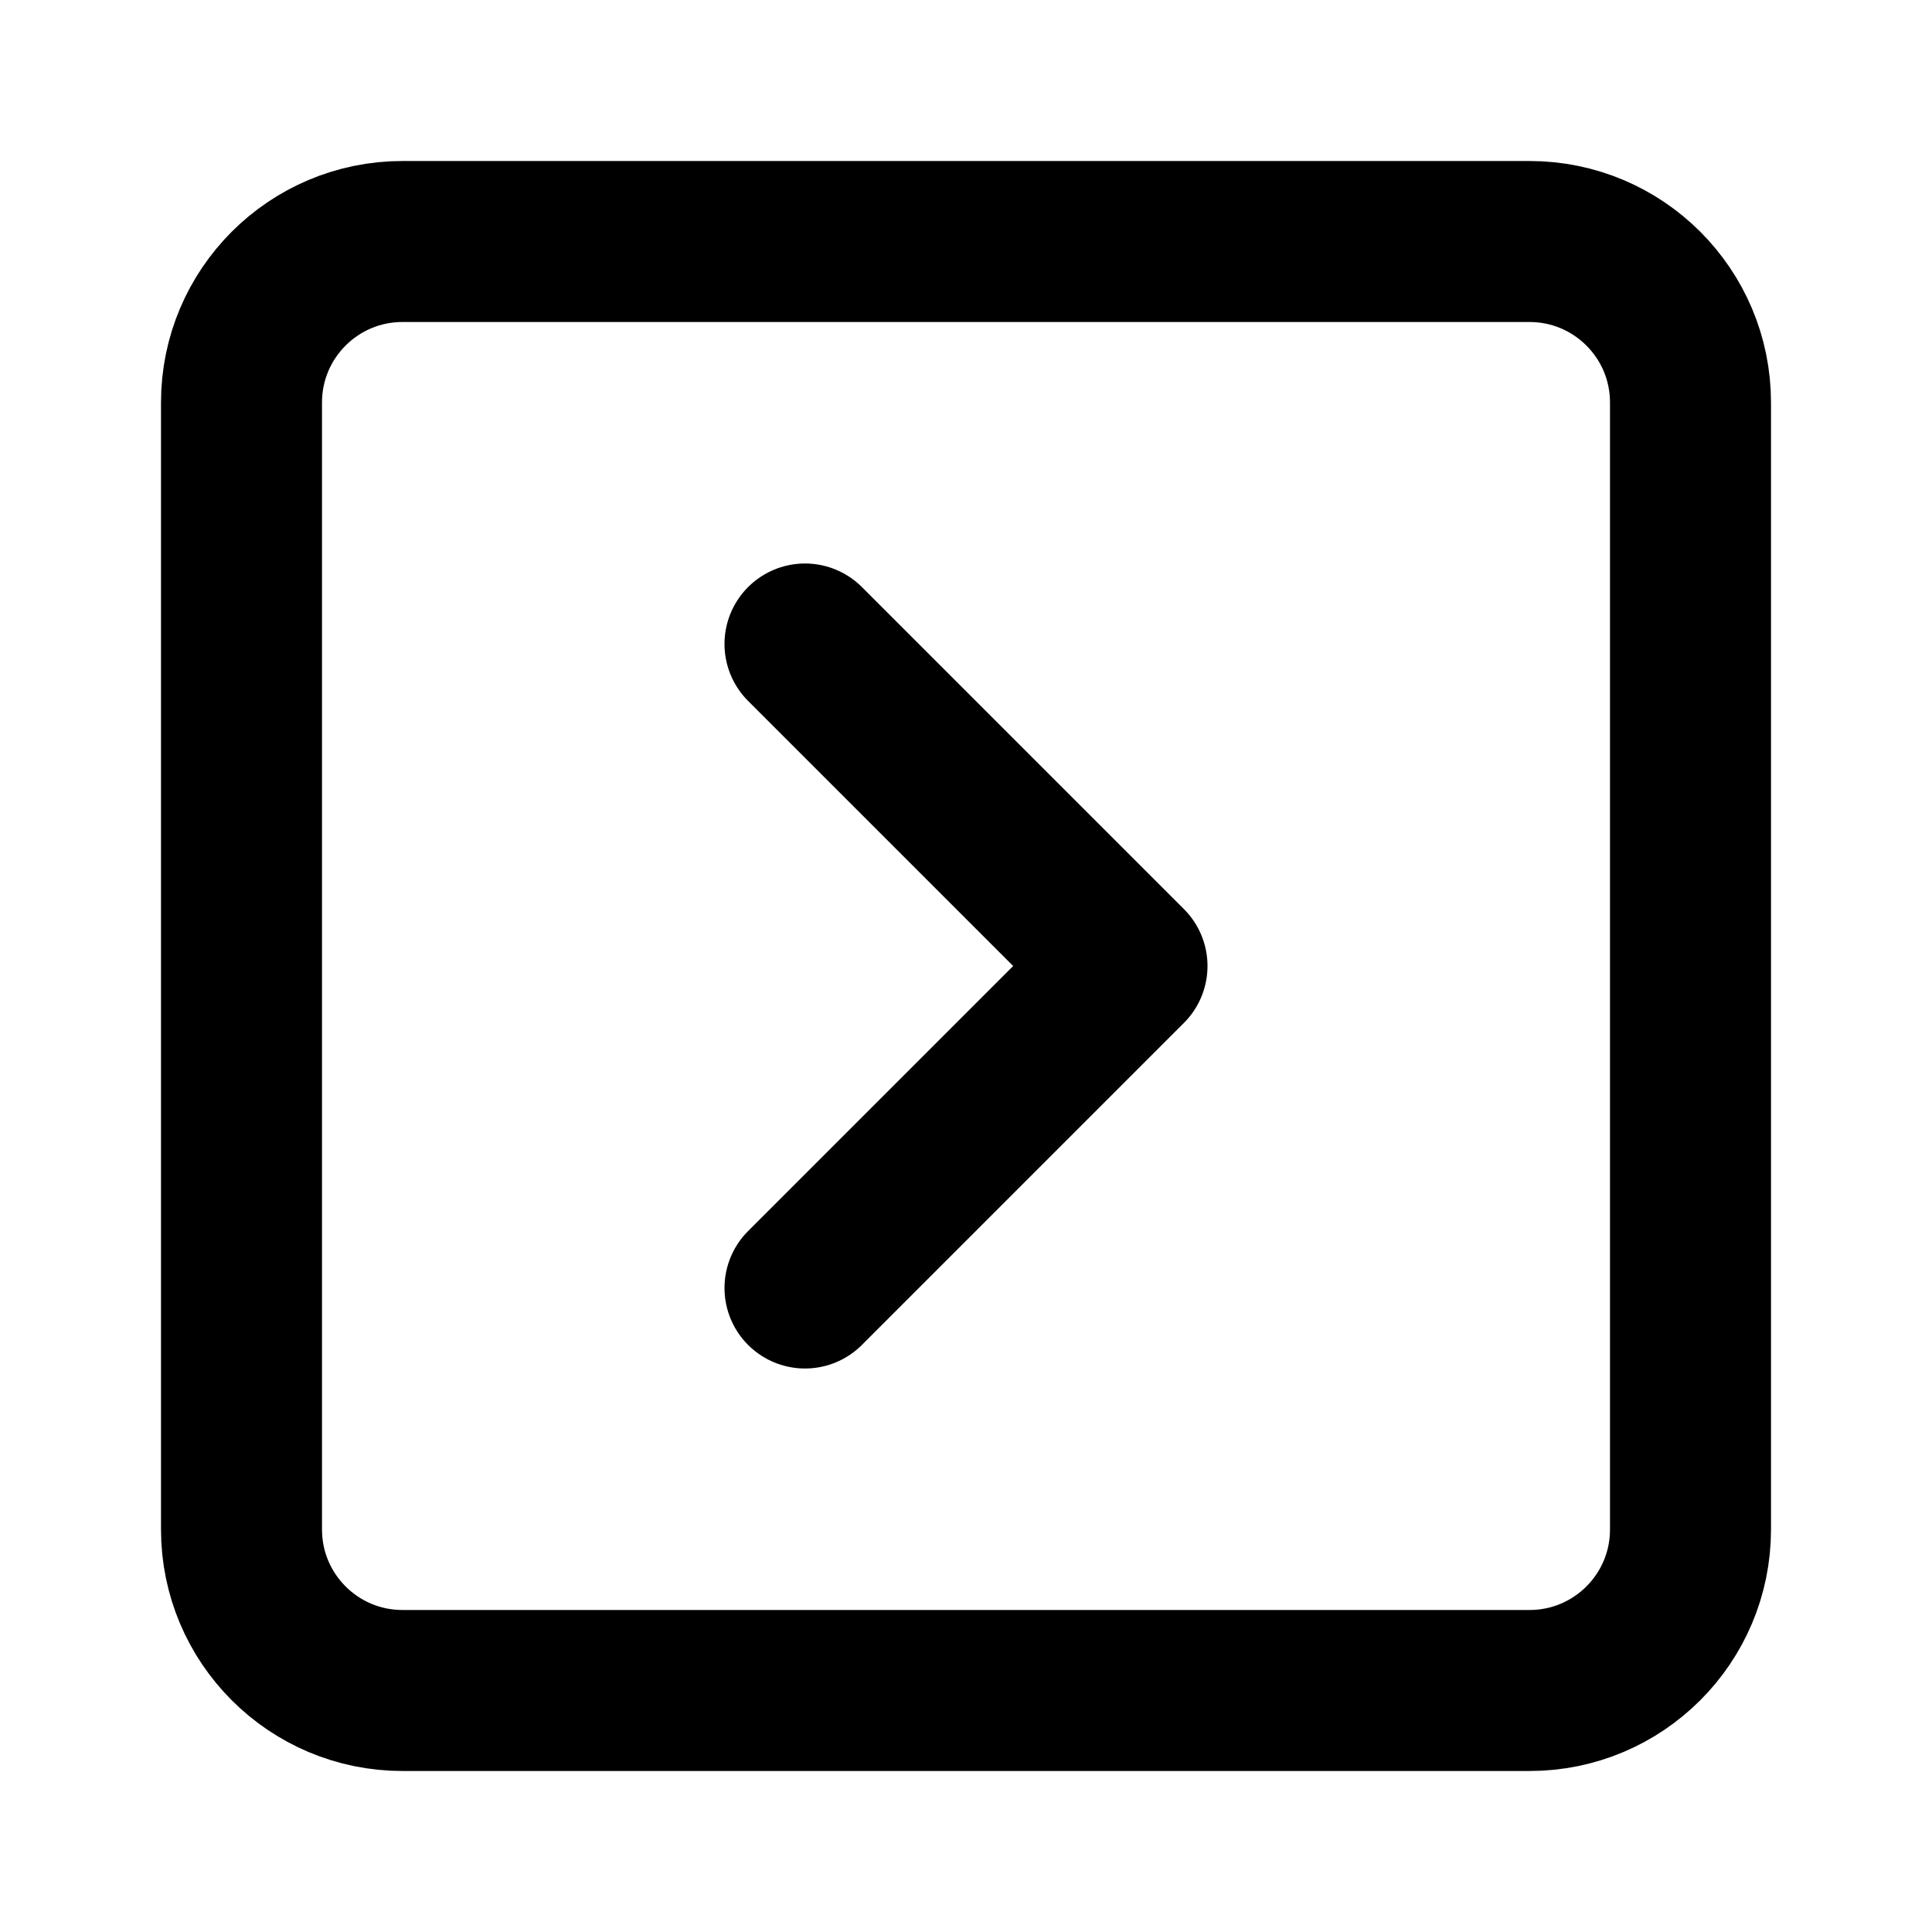
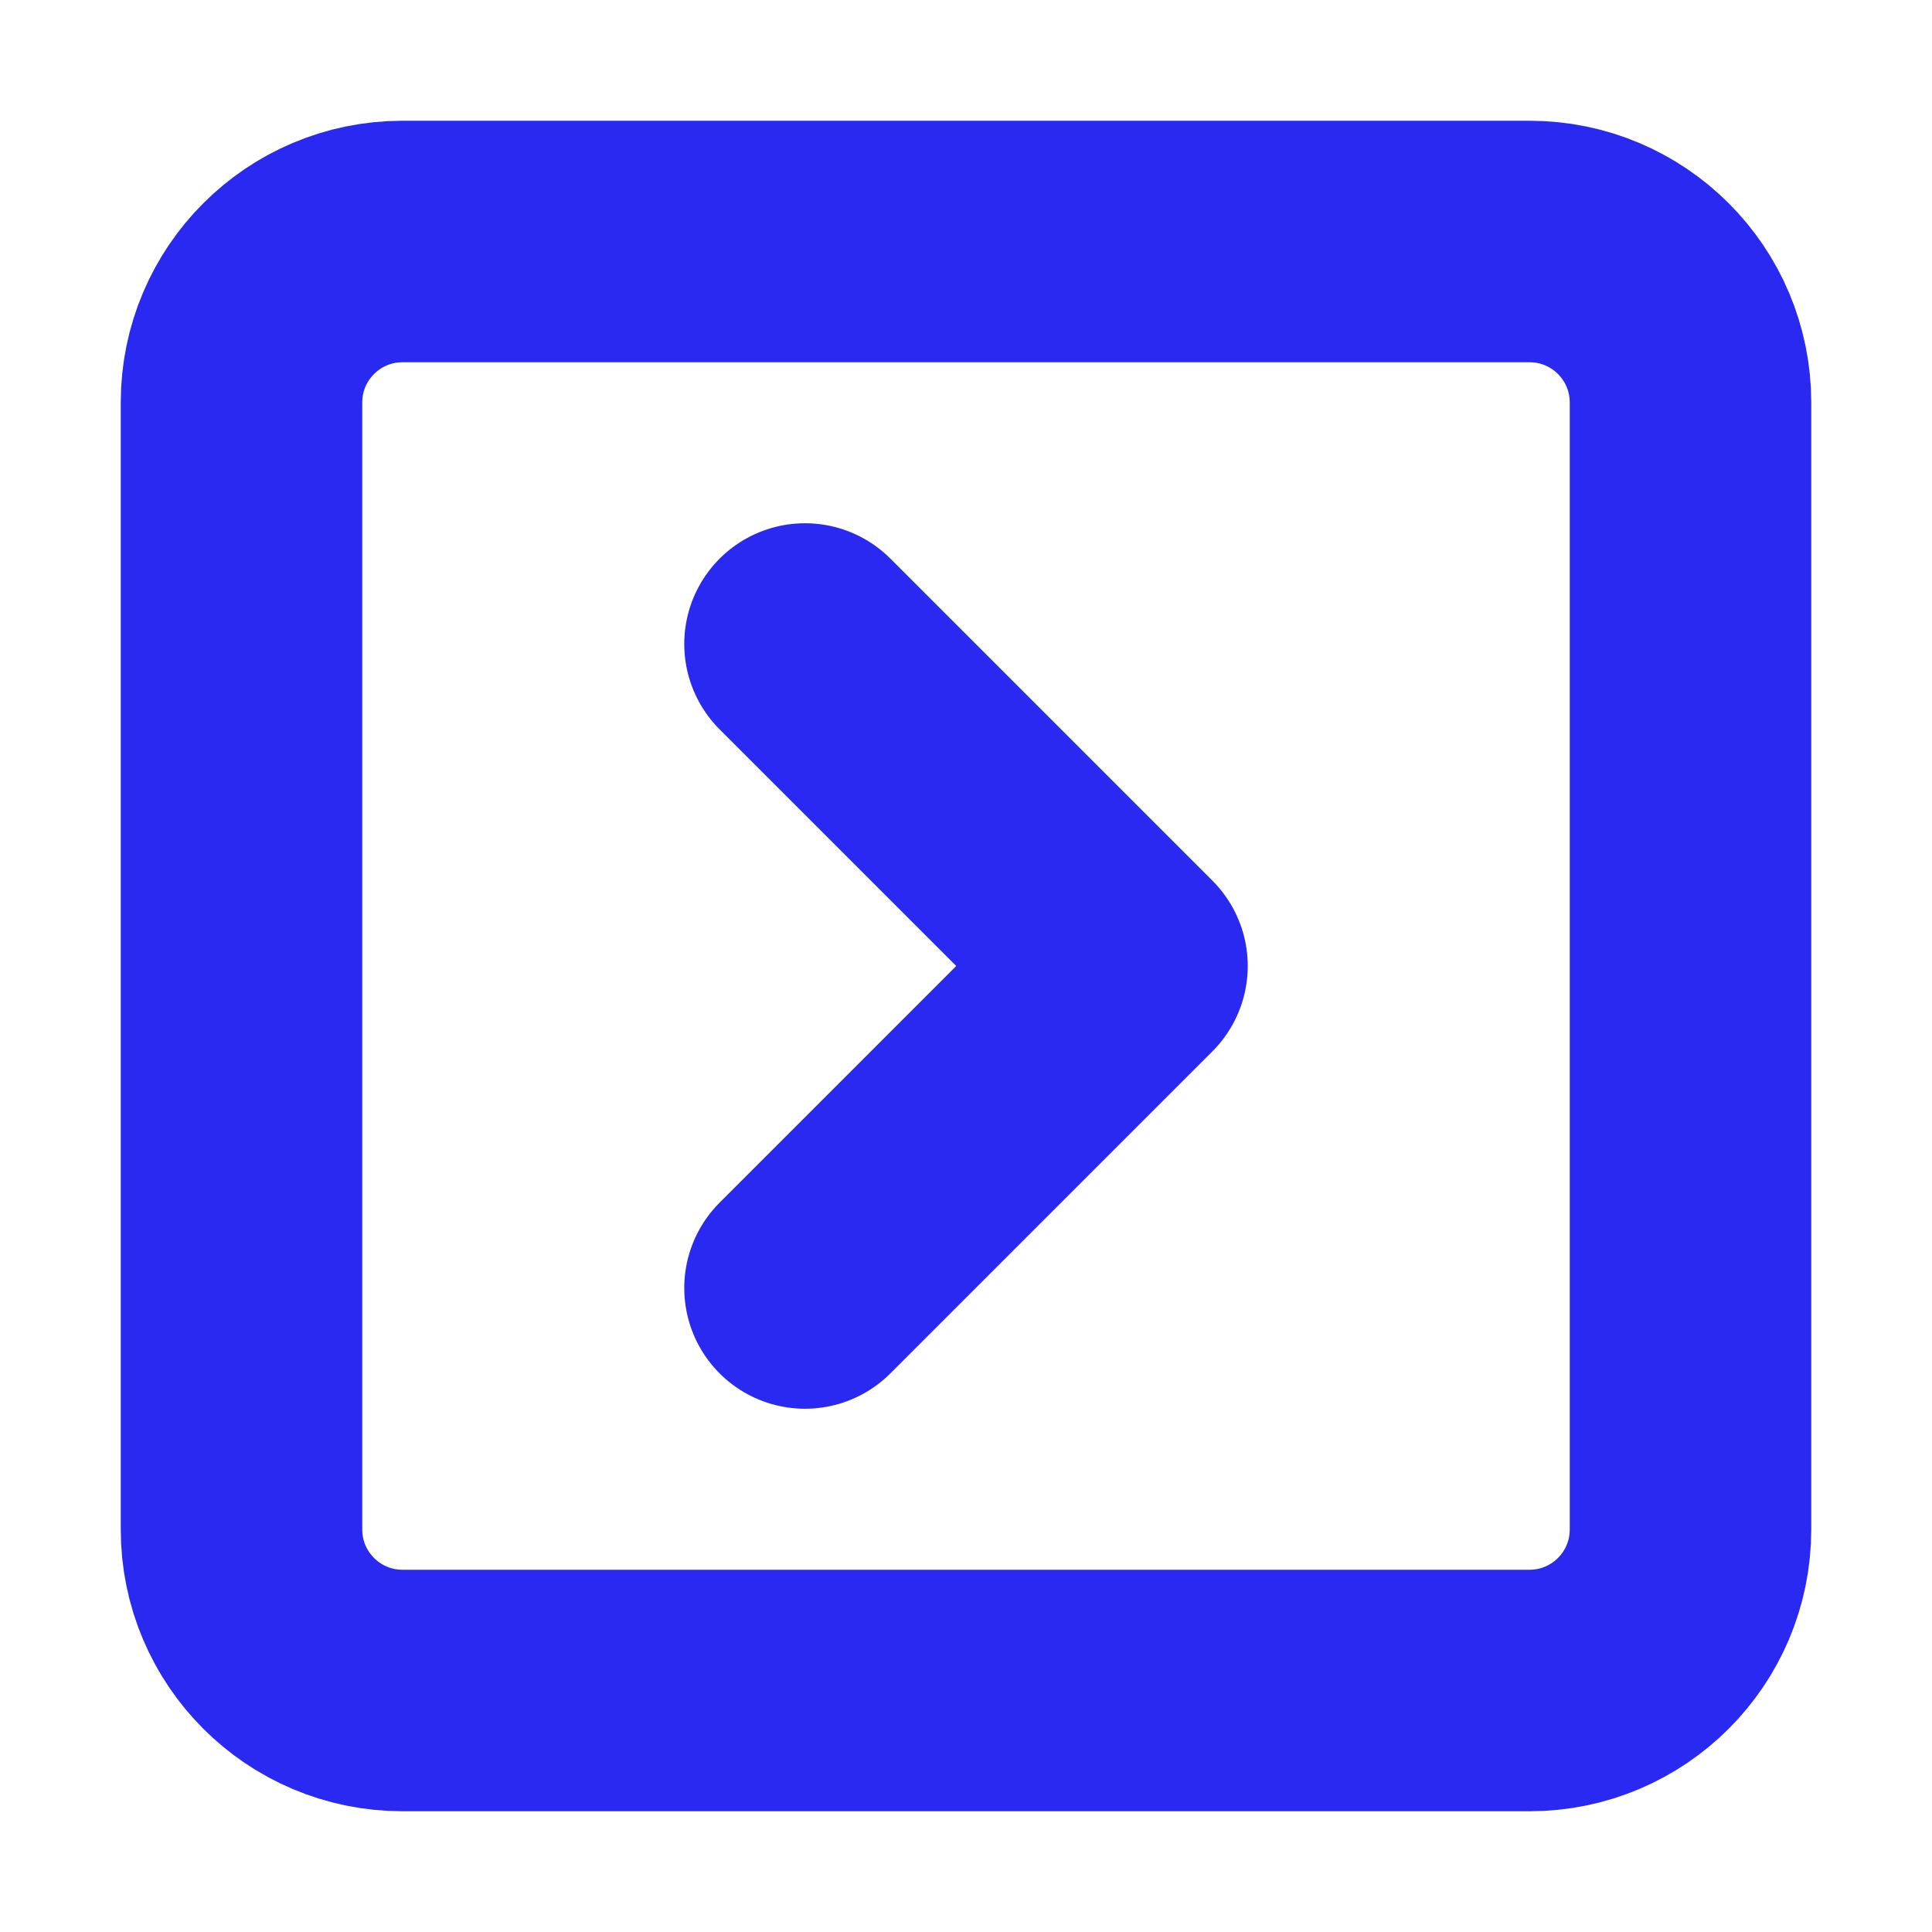
- <svg xmlns="http://www.w3.org/2000/svg" width="24" height="24" viewBox="0 0 24 24" fill="none" stroke="currentColor" stroke-width="2" stroke-linecap="round" stroke-linejoin="round" class="lucide lucide-square-chevron-right">
+ <svg xmlns="http://www.w3.org/2000/svg" width="24" height="24" viewBox="0 0 24 24" fill="none" stroke="#2929f1" stroke-width="3" stroke-linecap="round" stroke-linejoin="round" class="lucide lucide-square-chevron-right">
  <rect width="18" height="18" x="3" y="3" rx="2" />
  <path d="m10 8 4 4-4 4" />
</svg>
